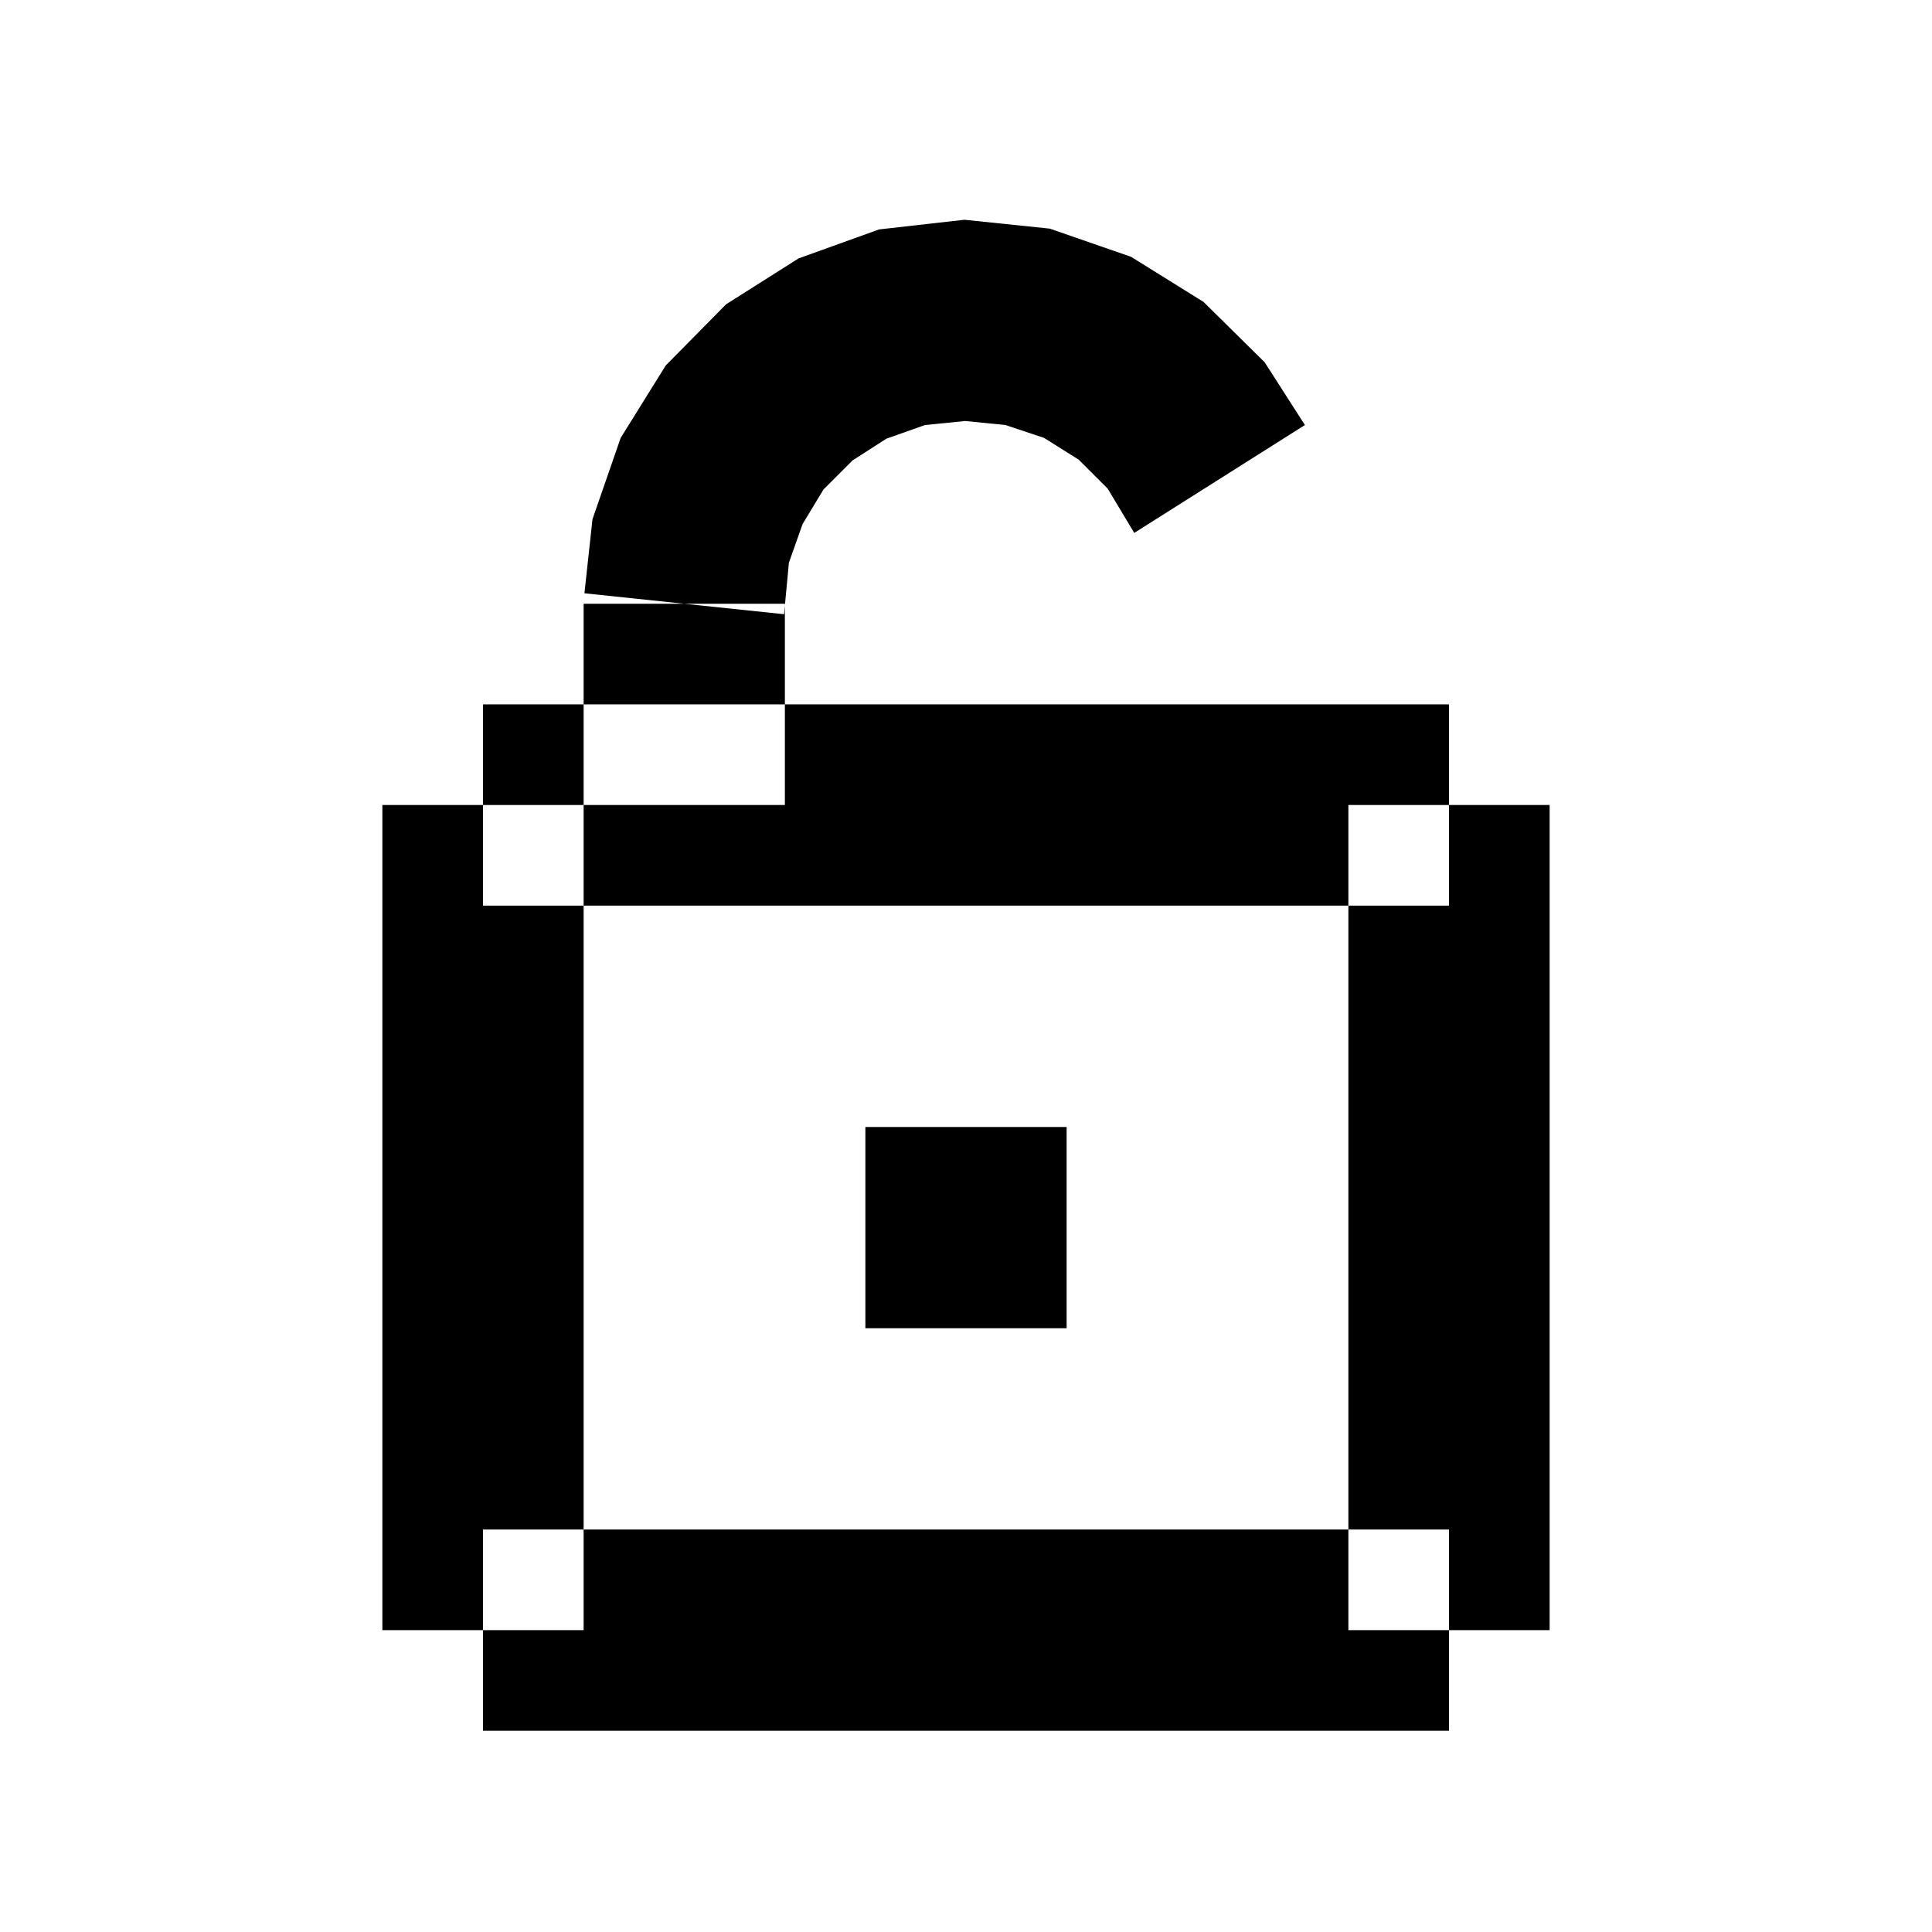
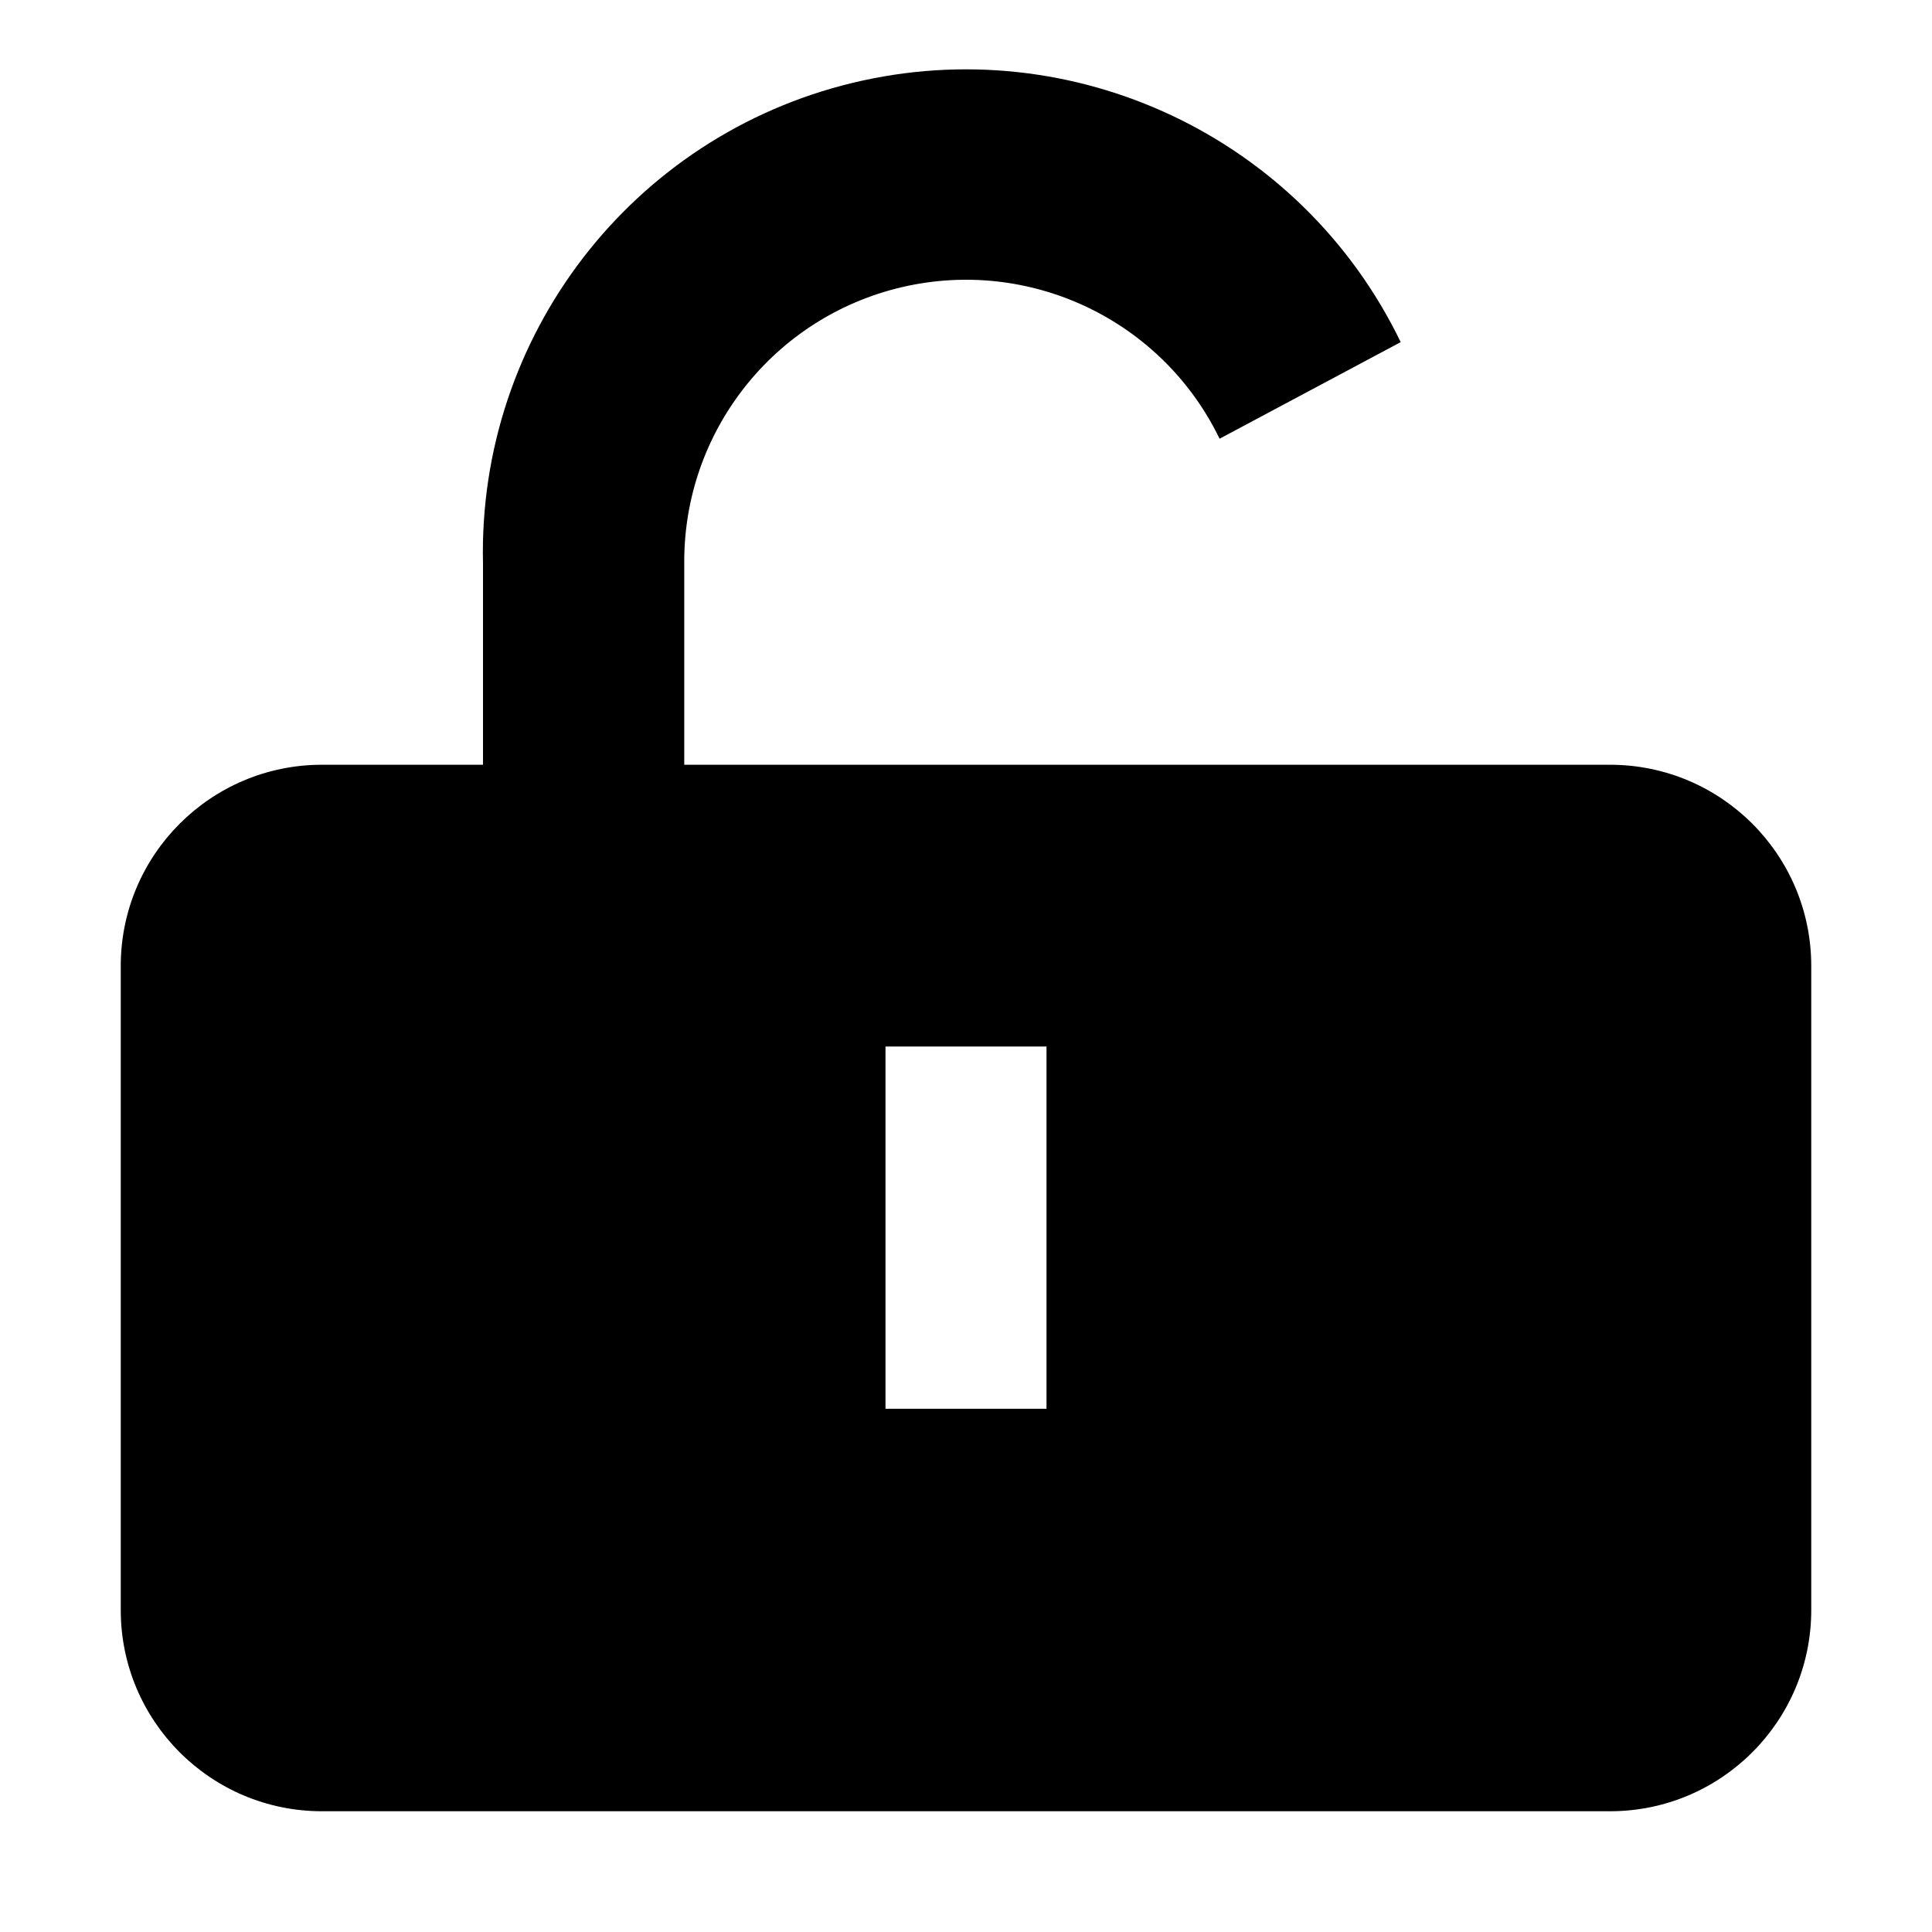
<svg xmlns="http://www.w3.org/2000/svg" width="24" height="24" viewBox="0 0 24 24" fill="currentColor" stroke="none" stroke-width="2.24" stroke-linecap="round" stroke-linejoin="round" fill-rule="evenodd" clip-rule="evenodd" aria-hidden="true">
-   <path d="M6 11.25 L6.8 11.25 L7.6 11.25 L8.4 11.25 L9.2 11.25 L10 11.25 L10.8 11.25 L11.6 11.25 L12.4 11.25 L13.2 11.25 L14 11.25 L14.8 11.25 L15.6 11.25 L16.4 11.25 L17.2 11.25 L18 11.25 L18 8.75 L17.2 8.75 L16.4 8.75 L15.6 8.75 L14.8 8.75 L14 8.75 L13.2 8.75 L12.4 8.75 L11.6 8.75 L10.8 8.75 L10 8.75 L9.2 8.75 L8.4 8.75 L7.6 8.75 L6.8 8.75 L6 8.75 z M16.75 10 L16.75 10.79 L16.75 11.58 L16.75 12.37 L16.75 13.15 L16.75 13.94 L16.75 14.73 L16.75 15.52 L16.75 16.31 L16.75 17.1 L16.75 17.88 L16.75 18.67 L16.75 19.46 L16.75 20.25 L19.25 20.25 L19.25 19.46 L19.25 18.67 L19.25 17.88 L19.25 17.1 L19.25 16.31 L19.25 15.52 L19.25 14.73 L19.25 13.94 L19.25 13.15 L19.25 12.37 L19.25 11.58 L19.25 10.79 L19.25 10 z M18 19 L17.2 19 L16.4 19 L15.6 19 L14.8 19 L14 19 L13.2 19 L12.4 19 L11.6 19 L10.8 19 L10 19 L9.2 19 L8.4 19 L7.6 19 L6.8 19 L6 19 L6 21.5 L6.8 21.5 L7.6 21.5 L8.4 21.5 L9.2 21.5 L10 21.5 L10.8 21.5 L11.6 21.5 L12.4 21.5 L13.2 21.5 L14 21.5 L14.8 21.5 L15.6 21.5 L16.4 21.5 L17.2 21.5 L18 21.5 z M7.25 20.25 L7.25 19.46 L7.25 18.67 L7.25 17.88 L7.25 17.1 L7.25 16.31 L7.25 15.52 L7.25 14.73 L7.25 13.94 L7.25 13.15 L7.25 12.37 L7.25 11.58 L7.25 10.79 L7.25 10 L4.75 10 L4.75 10.79 L4.75 11.58 L4.75 12.37 L4.75 13.15 L4.75 13.94 L4.75 14.73 L4.75 15.52 L4.75 16.31 L4.75 17.1 L4.75 17.88 L4.75 18.67 L4.75 19.46 L4.75 20.25 z M9.75 10 L9.75 9.38 L9.75 8.75 L9.75 8.13 L9.75 7.5 L7.25 7.5 L7.25 8.13 L7.25 8.75 L7.25 9.38 L7.25 10 z M9.74 7.63 L9.8 6.99 L9.97 6.51 L10.23 6.08 L10.59 5.72 L11.01 5.45 L11.49 5.28 L11.99 5.23 L12.49 5.28 L12.97 5.44 L13.4 5.71 L13.76 6.07 L14.09 6.62 L16.21 5.28 L15.71 4.5 L14.95 3.75 L14.05 3.19 L13.04 2.84 L11.98 2.73 L10.92 2.85 L9.92 3.21 L9.02 3.78 L8.27 4.54 L7.71 5.44 L7.36 6.45 L7.26 7.37 z M10.75 14 L10.75 14.63 L10.75 15.25 L10.75 15.88 L10.75 16.5 L13.25 16.5 L13.25 15.88 L13.25 15.25 L13.25 14.63 L13.25 14 z" />
+   <path d="M4 9.5h16a2.5 2.5 0 0 1 2.5 2.5v8a2.5 2.5 0 0 1-2.5 2.5H4A2.5 2.5 0 0 1 1.5 20v-8A2.5 2.5 0 0 1 4 9.5zM8.5 9.5V7a3.5 3.5 0 0 1 6.65-1.55l2.25-1.2A6 6 0 0 0 6 7v2.5zM11 13h2v4.5h-2z" />
</svg>
